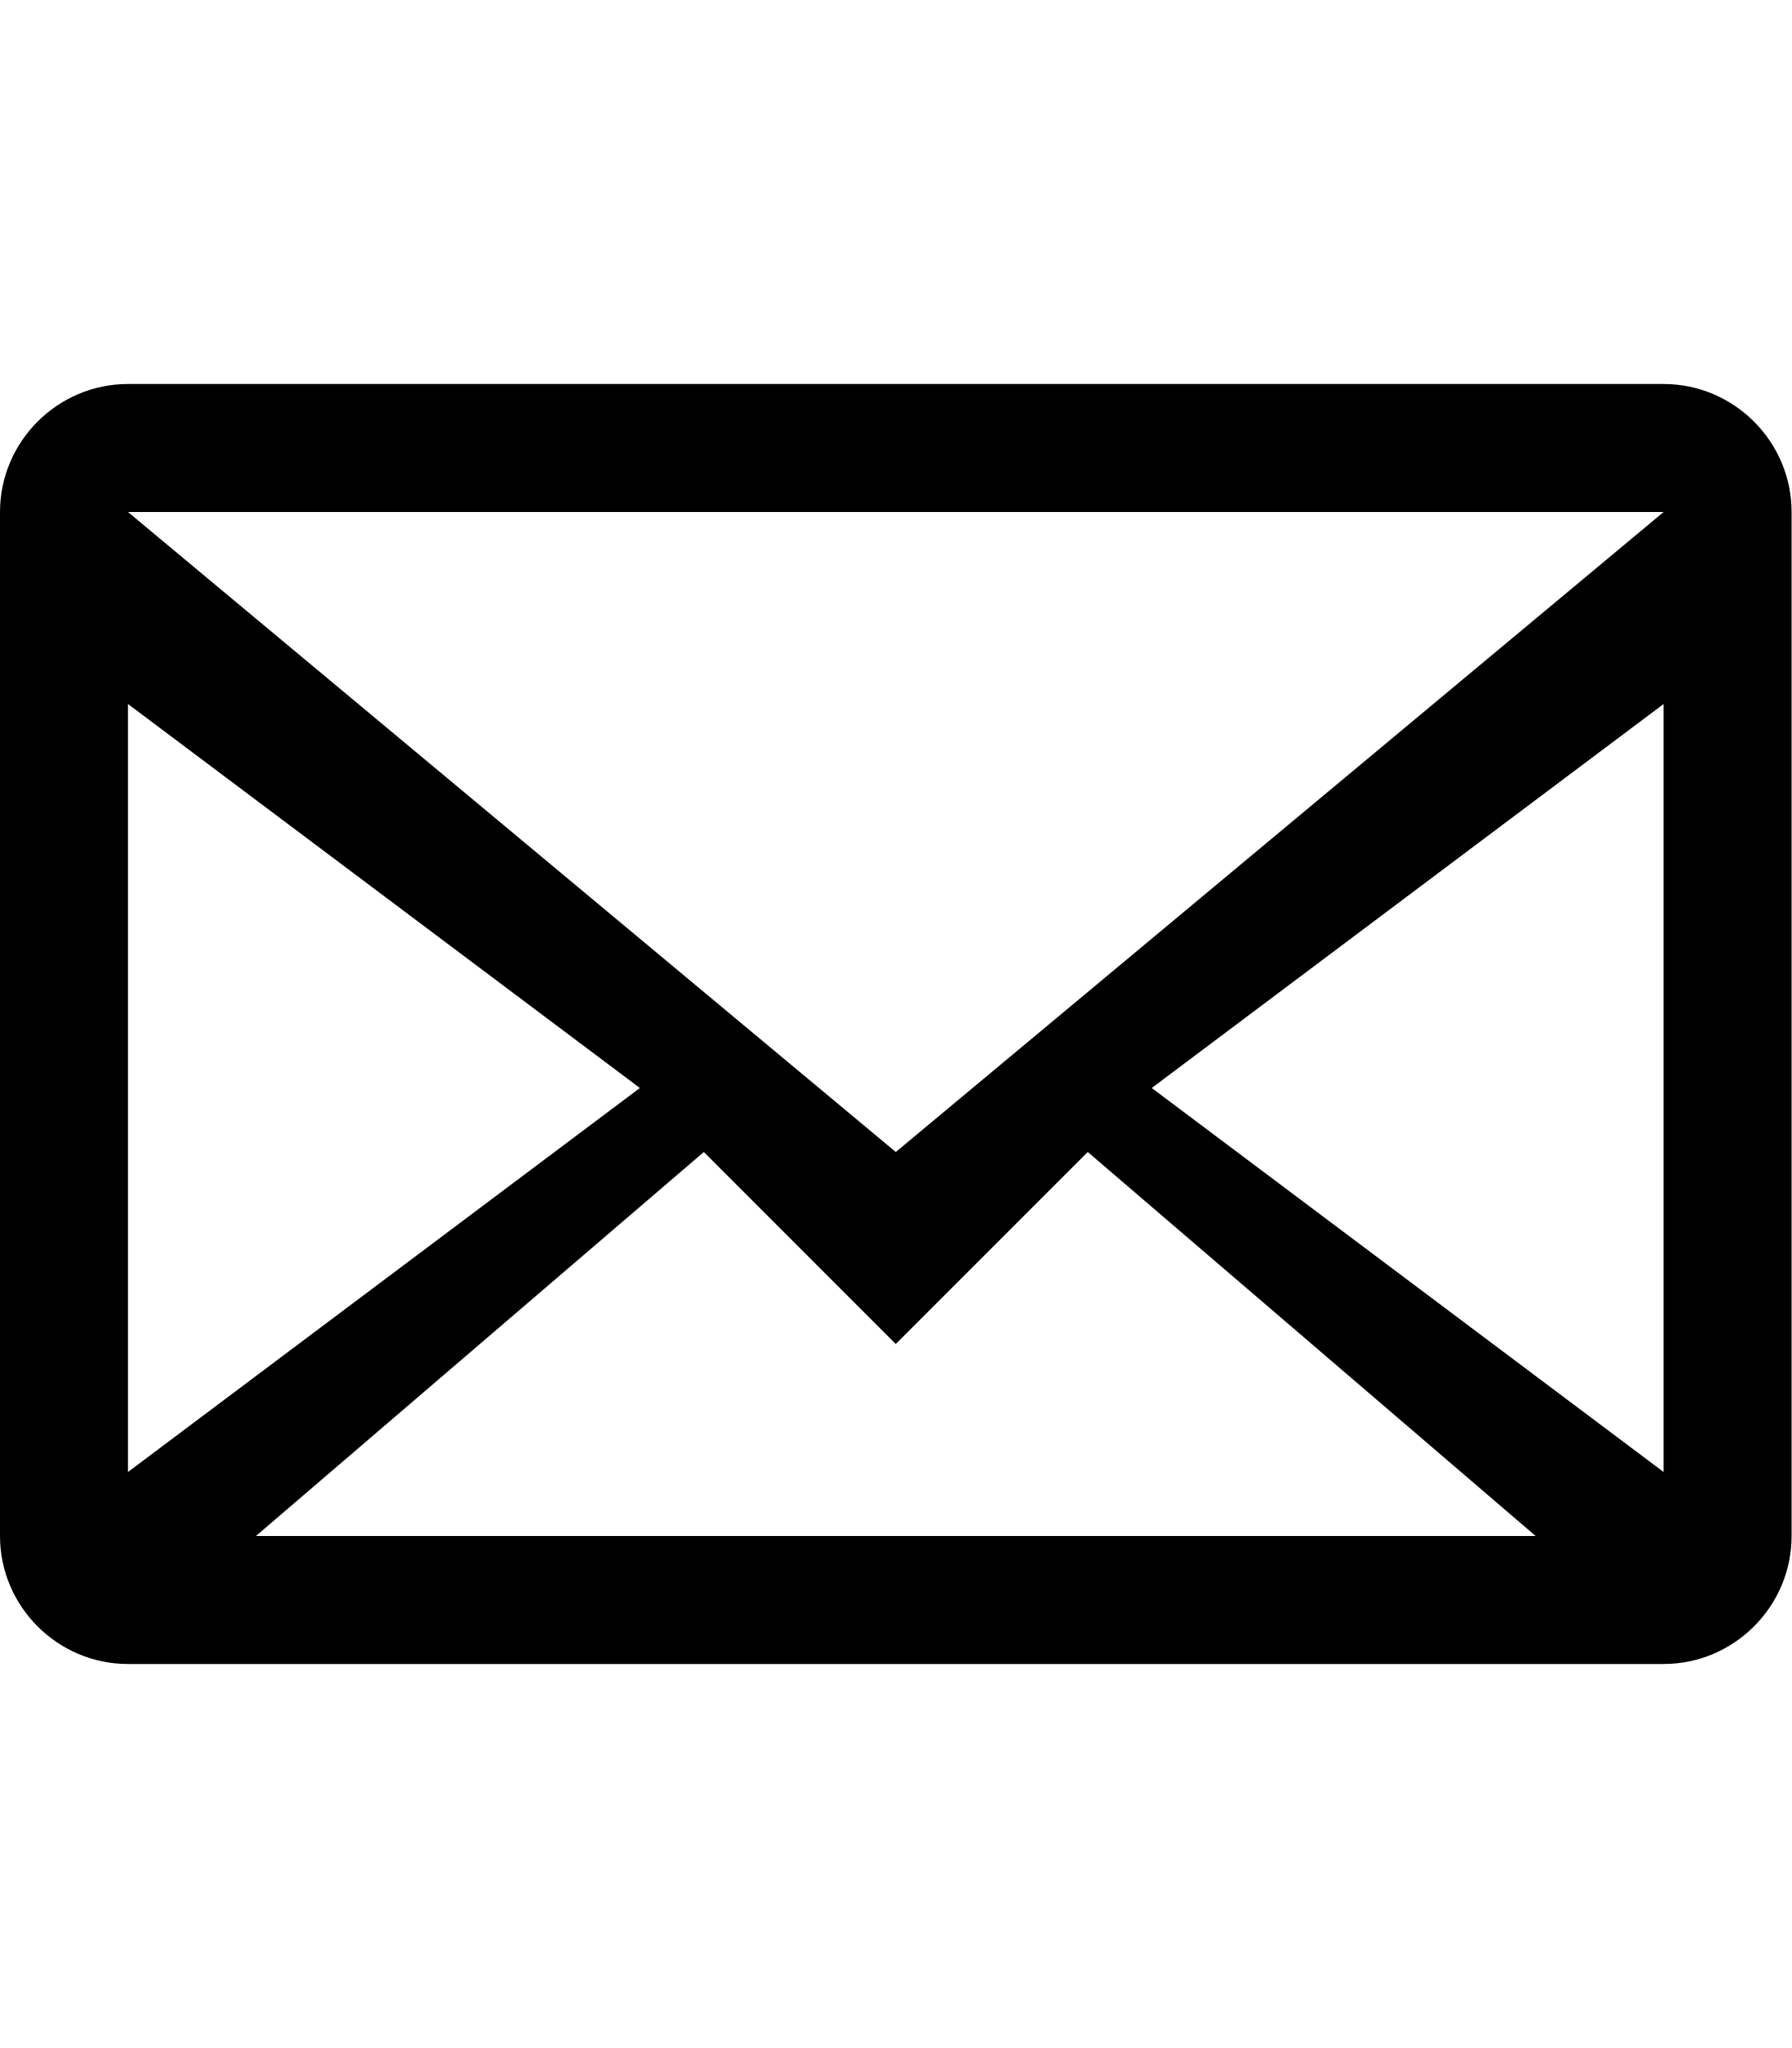
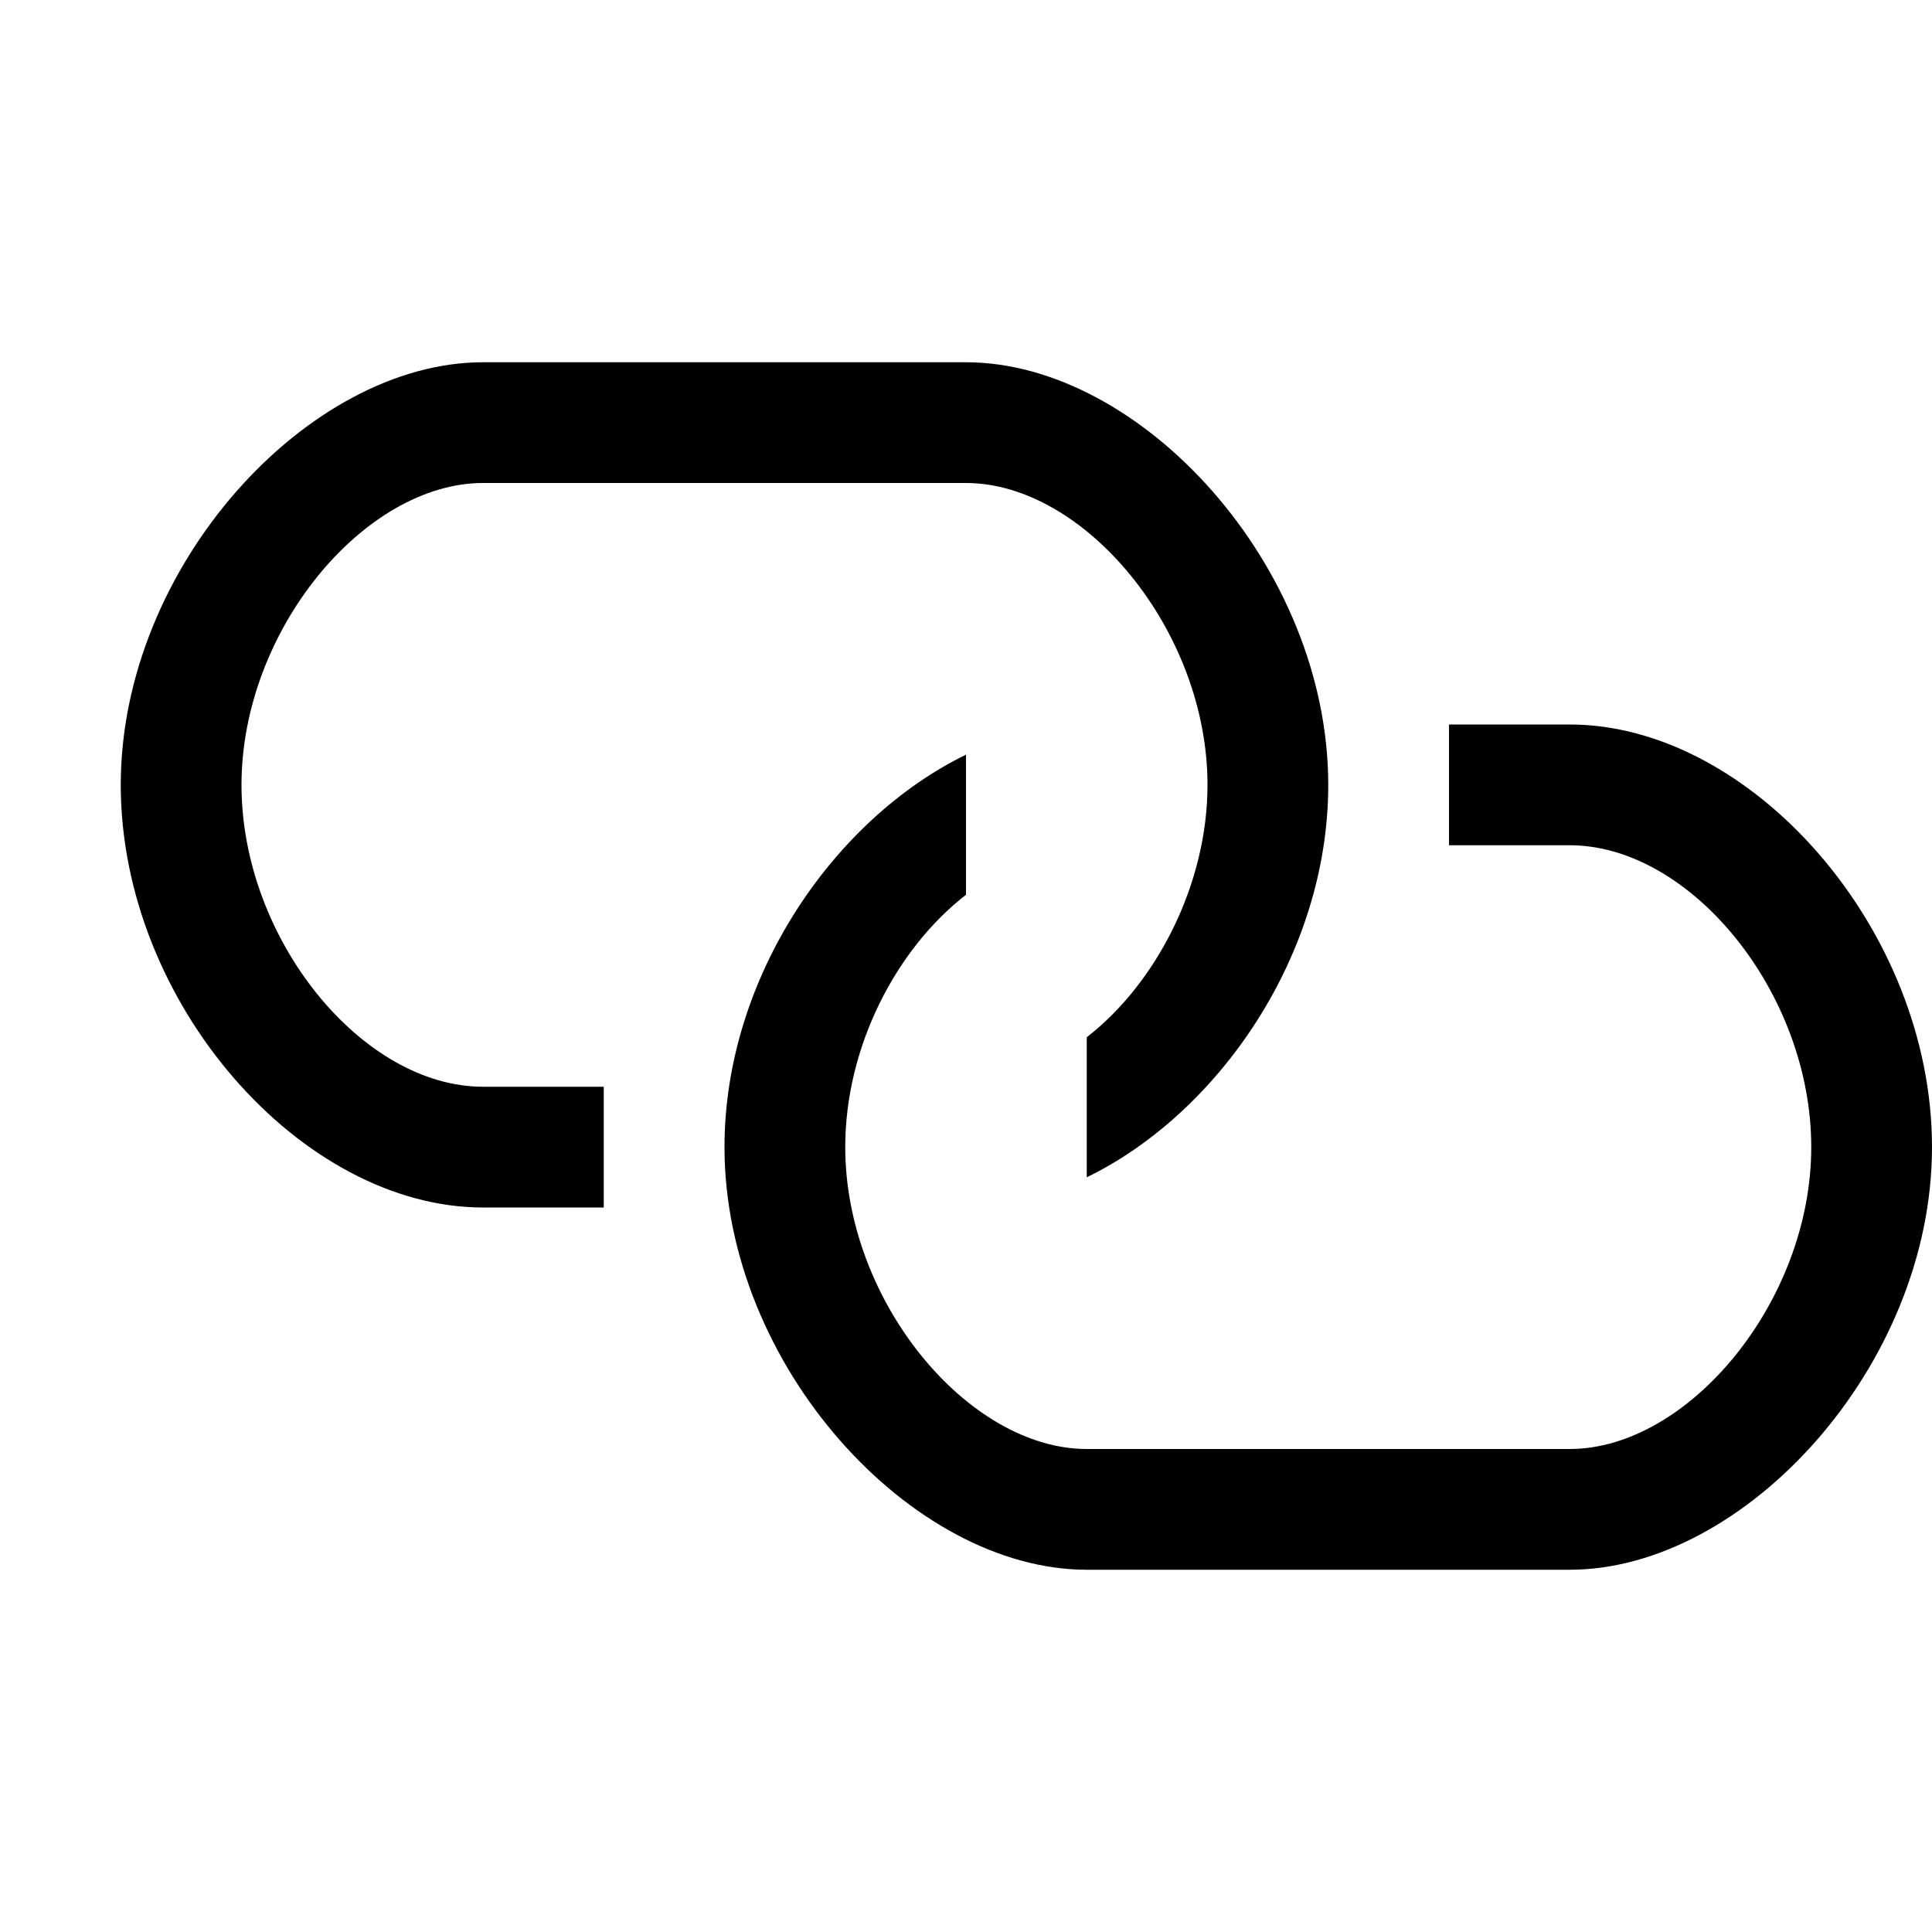
- <svg class="octicon octicon-mail" viewBox="0 0 14 16" version="1.1" width="14" height="16" aria-hidden="true">
-   <path fill-rule="evenodd" d="M0 4v8c0 .55.45 1 1 1h12c.55 0 1-.45 1-1V4c0-.55-.45-1-1-1H1c-.55 0-1 .45-1 1zm13 0L7 9 1 4h12zM1 5.5l4 3-4 3v-6zM2 12l3.5-3L7 10.5 8.5 9l3.5 3H2zm11-.5l-4-3 4-3v6z" />
+ <svg class="octicon octicon-link" viewBox="0 0 16 16" version="1.1" width="16" height="16" aria-hidden="true">
+   <path fill-rule="evenodd" d="M4 9h1v1H4c-1.5 0-3-1.69-3-3.5S2.55 3 4 3h4c1.45 0 3 1.69 3 3.5 0 1.41-.91 2.72-2 3.25V8.59c.58-.45 1-1.27 1-2.09C10 5.22 8.98 4 8 4H4c-.98 0-2 1.22-2 2.5S3 9 4 9zm9-3h-1v1h1c1 0 2 1.22 2 2.5S13.98 12 13 12H9c-.98 0-2-1.22-2-2.5 0-.83.42-1.64 1-2.09V6.25c-1.09.53-2 1.84-2 3.25C6 11.31 7.55 13 9 13h4c1.45 0 3-1.69 3-3.5S14.5 6 13 6z" />
</svg>
